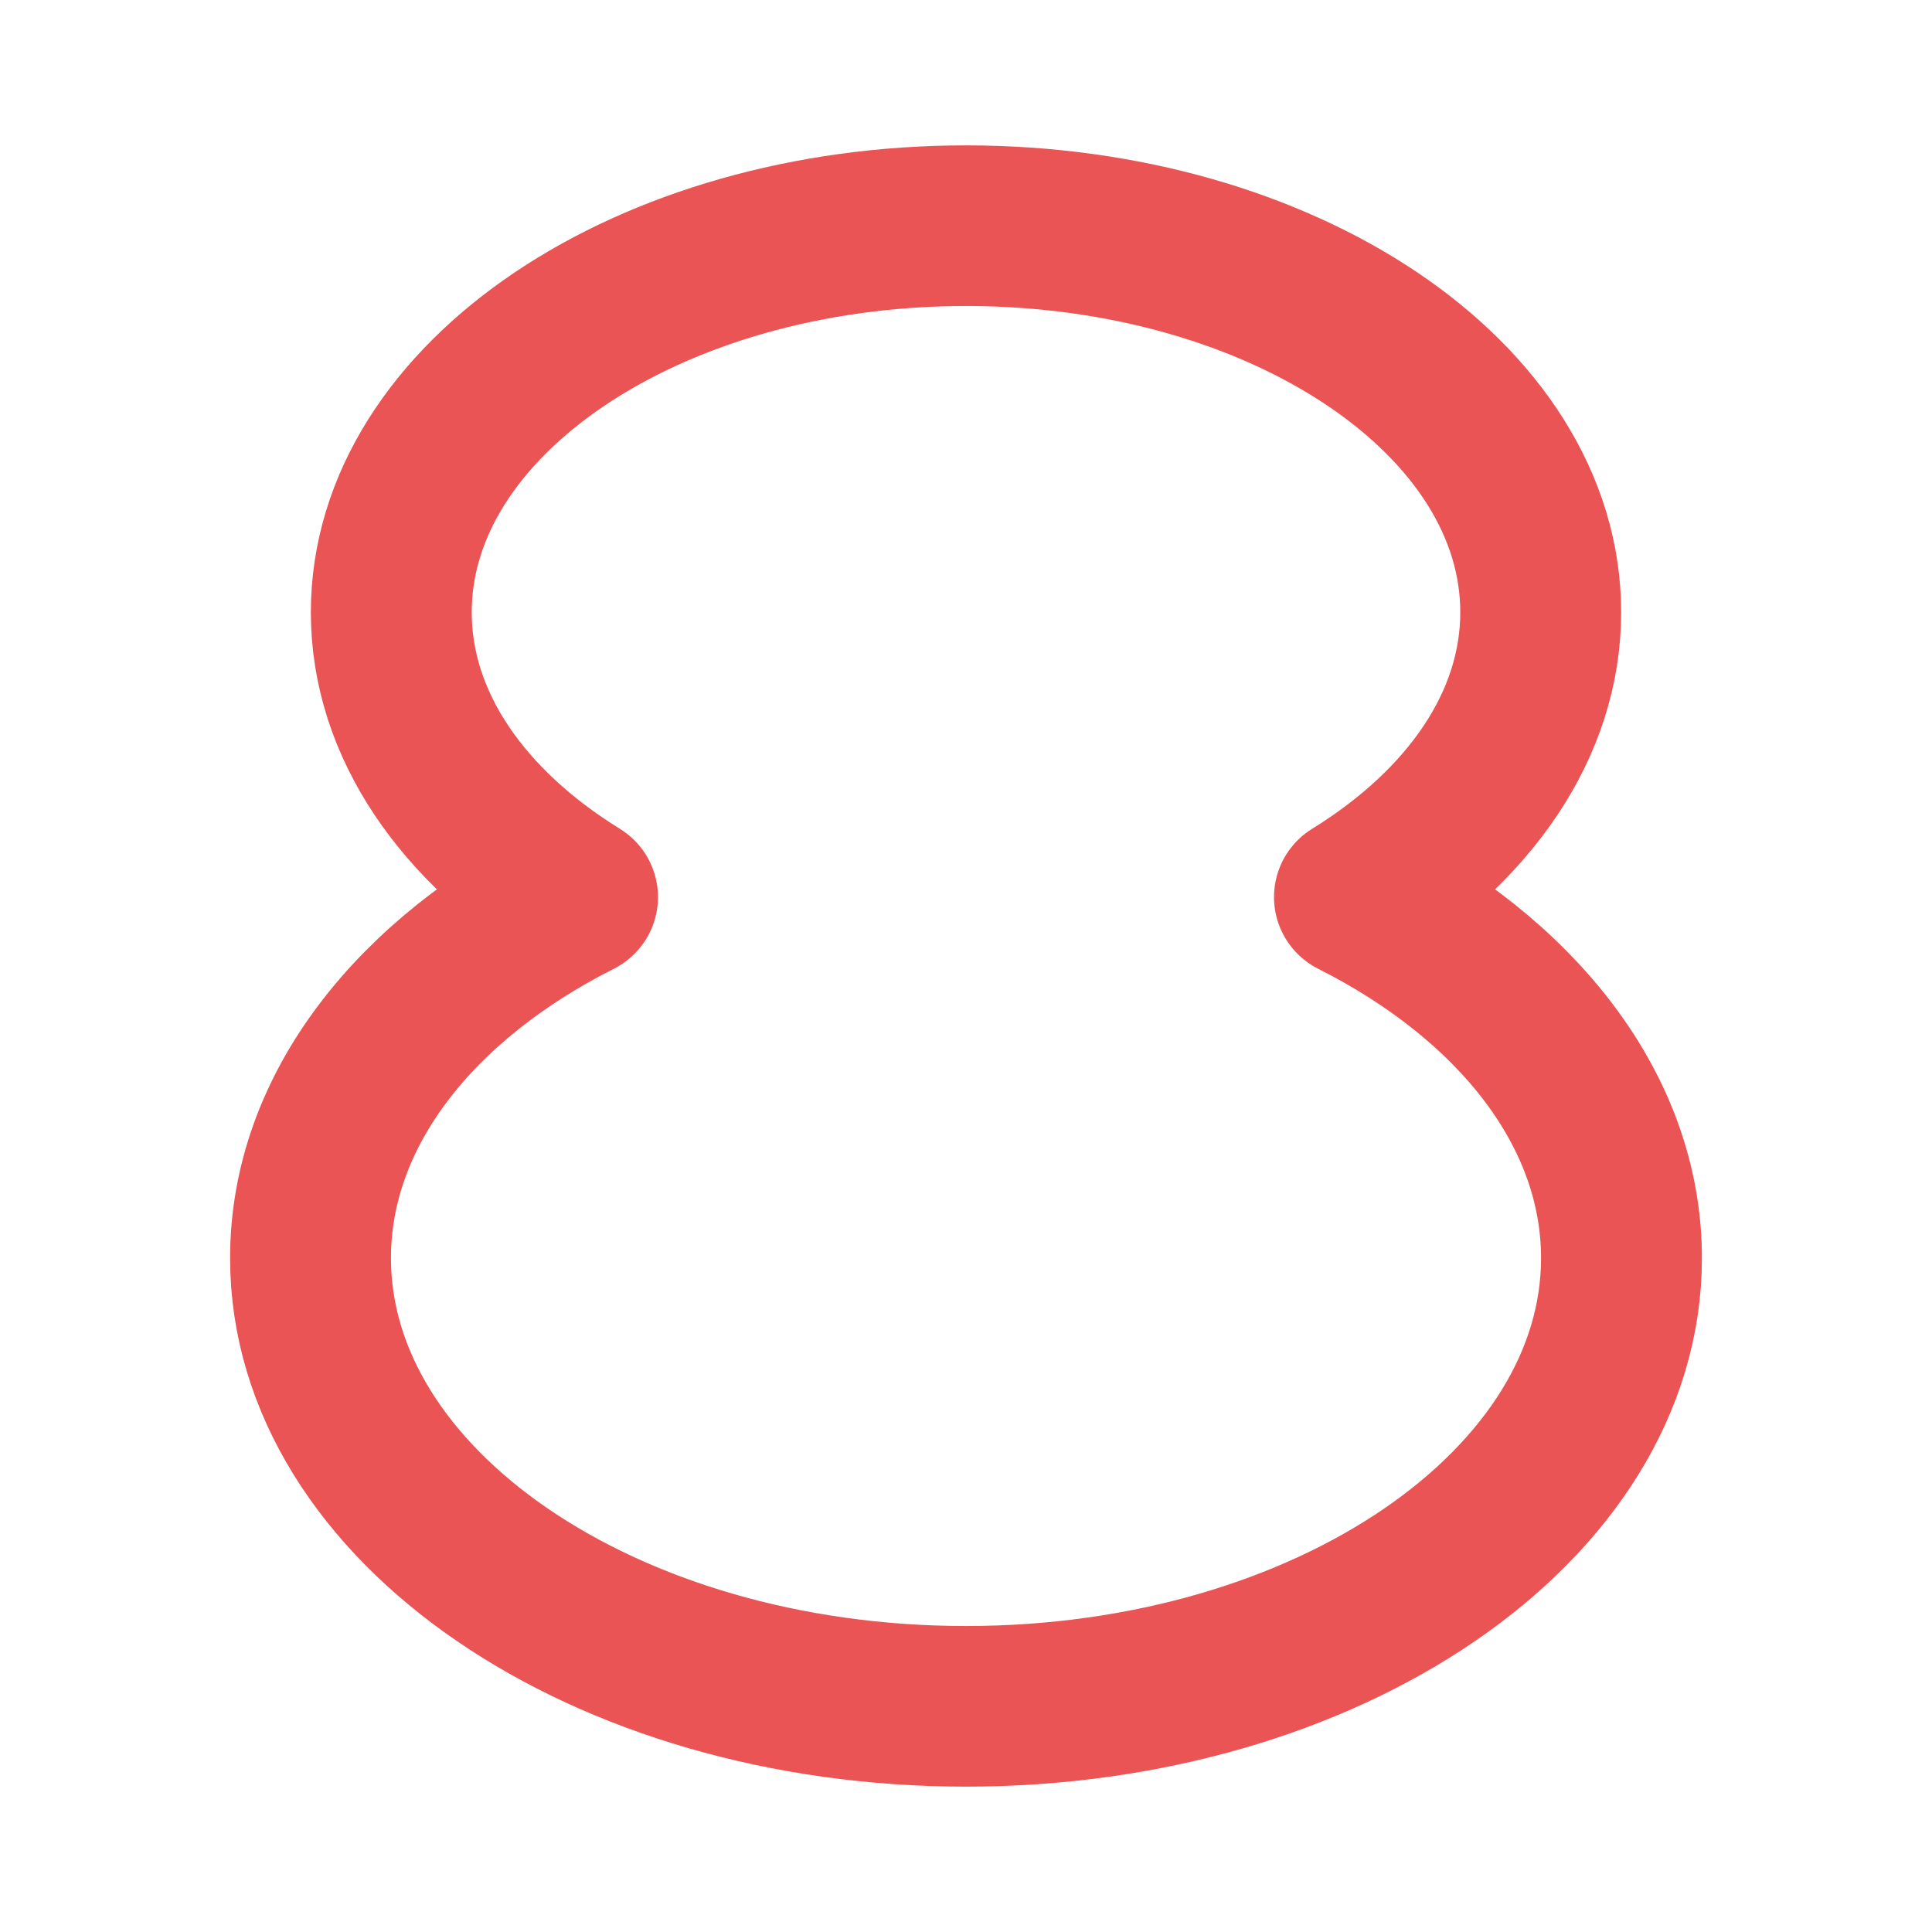
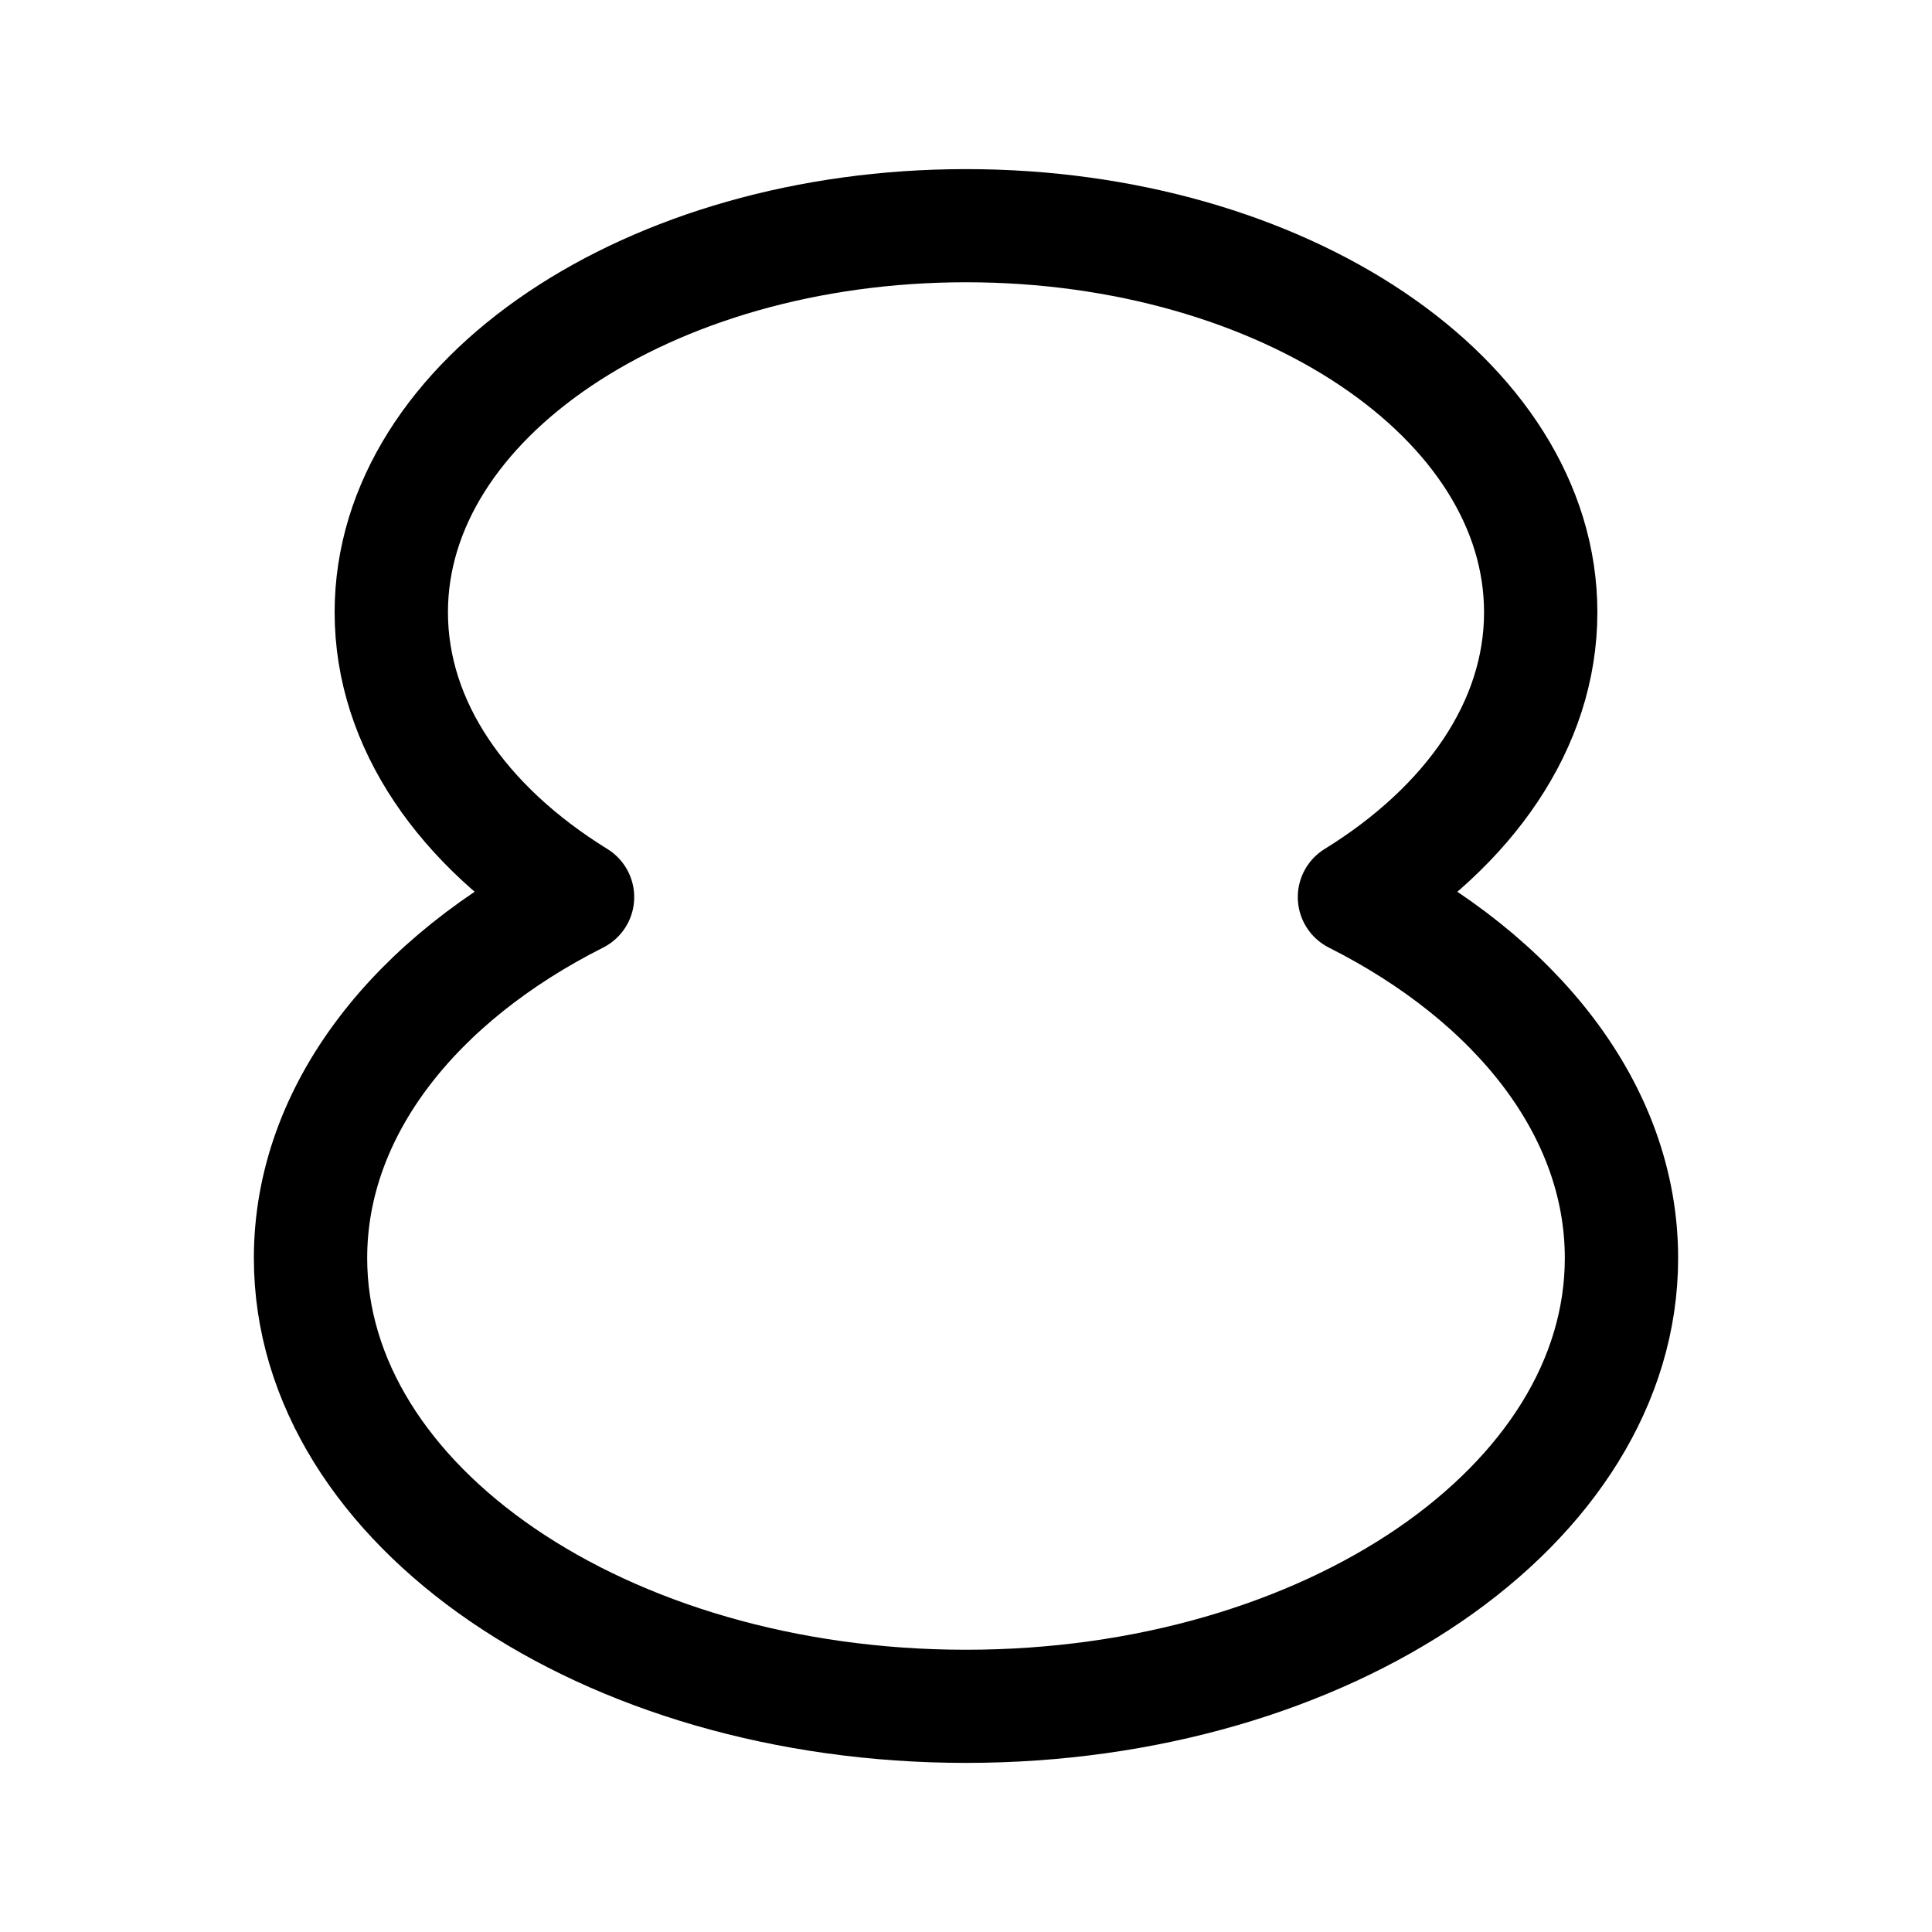
- <svg xmlns="http://www.w3.org/2000/svg" width="100%" height="100%" viewBox="0 0 256 256" version="1.1" xml:space="preserve" style="fill-rule:evenodd;clip-rule:evenodd;stroke-linecap:round;stroke-linejoin:round;stroke-miterlimit:1.5;" stroke="#ea5454">
+ <svg xmlns="http://www.w3.org/2000/svg" width="100%" height="100%" viewBox="0 0 256 256" version="1.1" xml:space="preserve" style="fill-rule:evenodd;clip-rule:evenodd;stroke-linecap:round;stroke-linejoin:round;stroke-miterlimit:1.5;">
  <g transform="matrix(1.1842,0,0,1.18239,-23.5776,-14.6087)">
-     <path d="M171.465,112.889C189.582,122.039 201.344,136.757 201.344,153.343C201.344,181.066 168.48,203.575 128,203.575C87.52,203.575 54.656,181.066 54.656,153.343C54.656,136.757 66.418,122.039 84.535,112.889C71.727,104.967 63.693,93.596 63.693,80.971C63.693,57.06 92.508,37.647 128,37.647C163.492,37.647 192.307,57.06 192.307,80.971C192.307,93.596 184.273,104.967 171.465,112.889Z" style="fill:none;stroke-width:18px;" />
+     <path d="M171.465,112.889C189.582,122.039 201.344,136.757 201.344,153.343C201.344,181.066 168.48,203.575 128,203.575C87.52,203.575 54.656,181.066 54.656,153.343C54.656,136.757 66.418,122.039 84.535,112.889C71.727,104.967 63.693,93.596 63.693,80.971C63.693,57.06 92.508,37.647 128,37.647C163.492,37.647 192.307,57.06 192.307,80.971C192.307,93.596 184.273,104.967 171.465,112.889Z" style="fill:none;stroke:black;stroke-width:12.68px;" />
  </g>
</svg>
